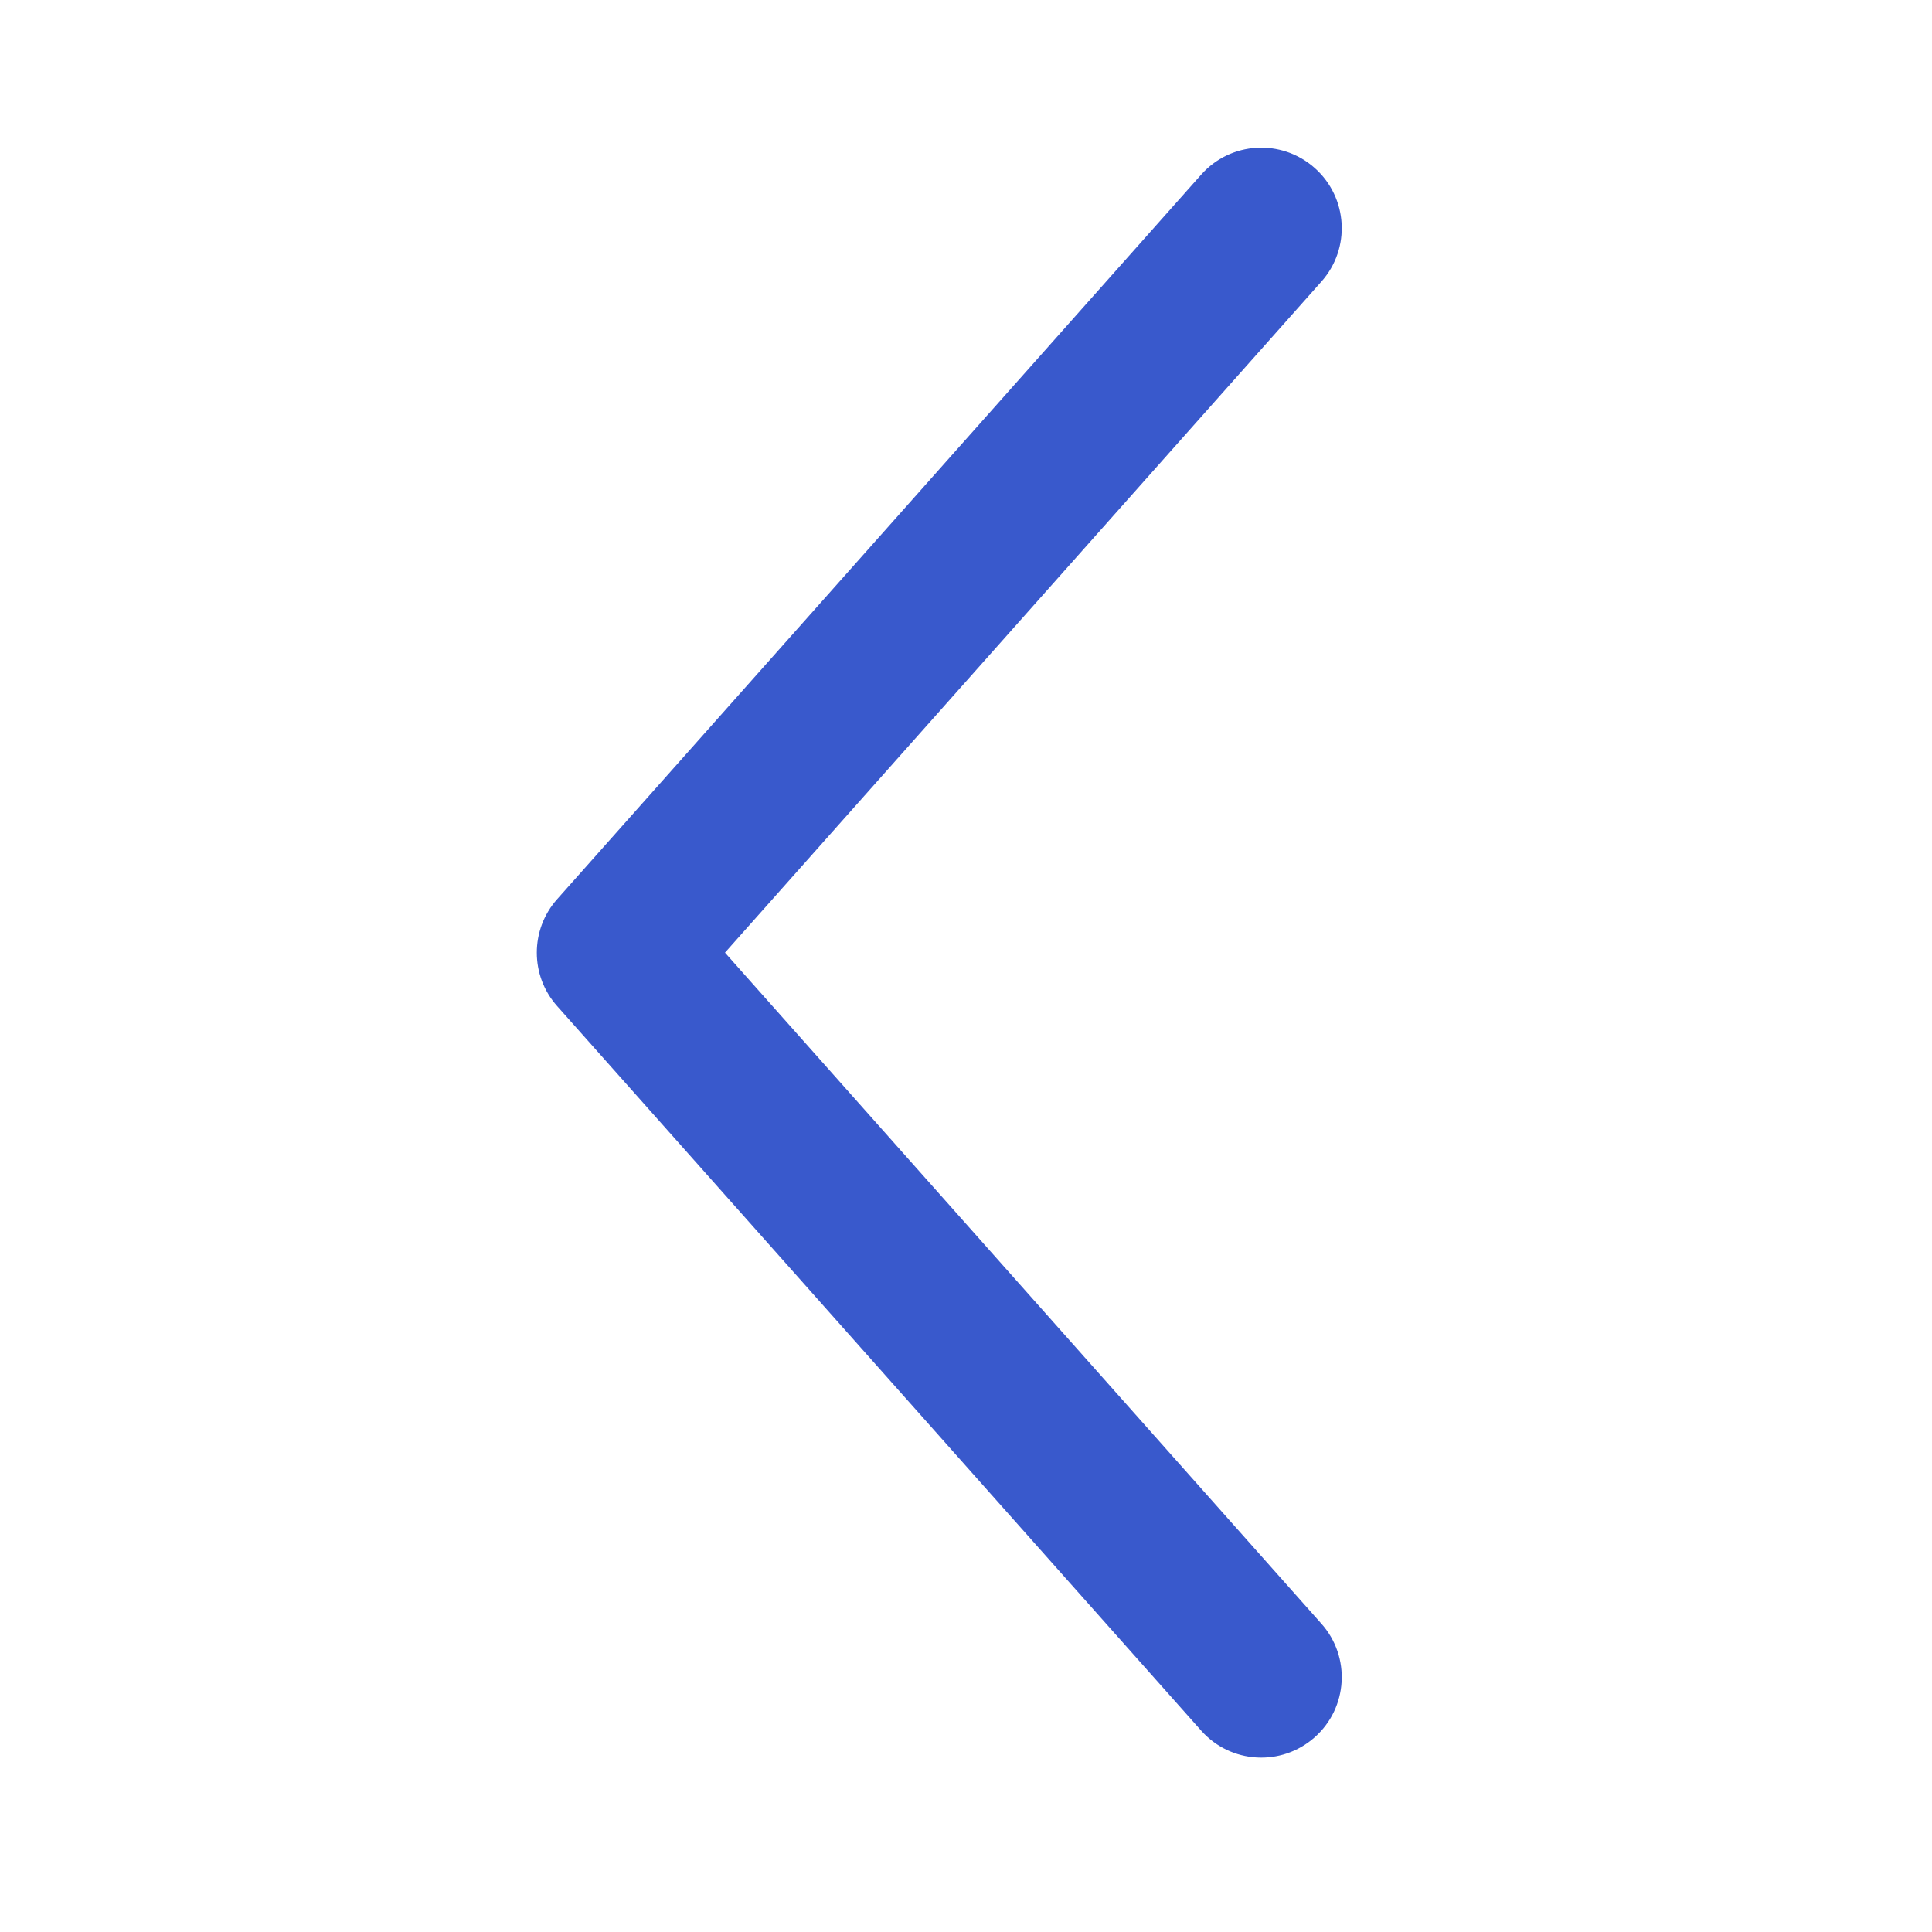
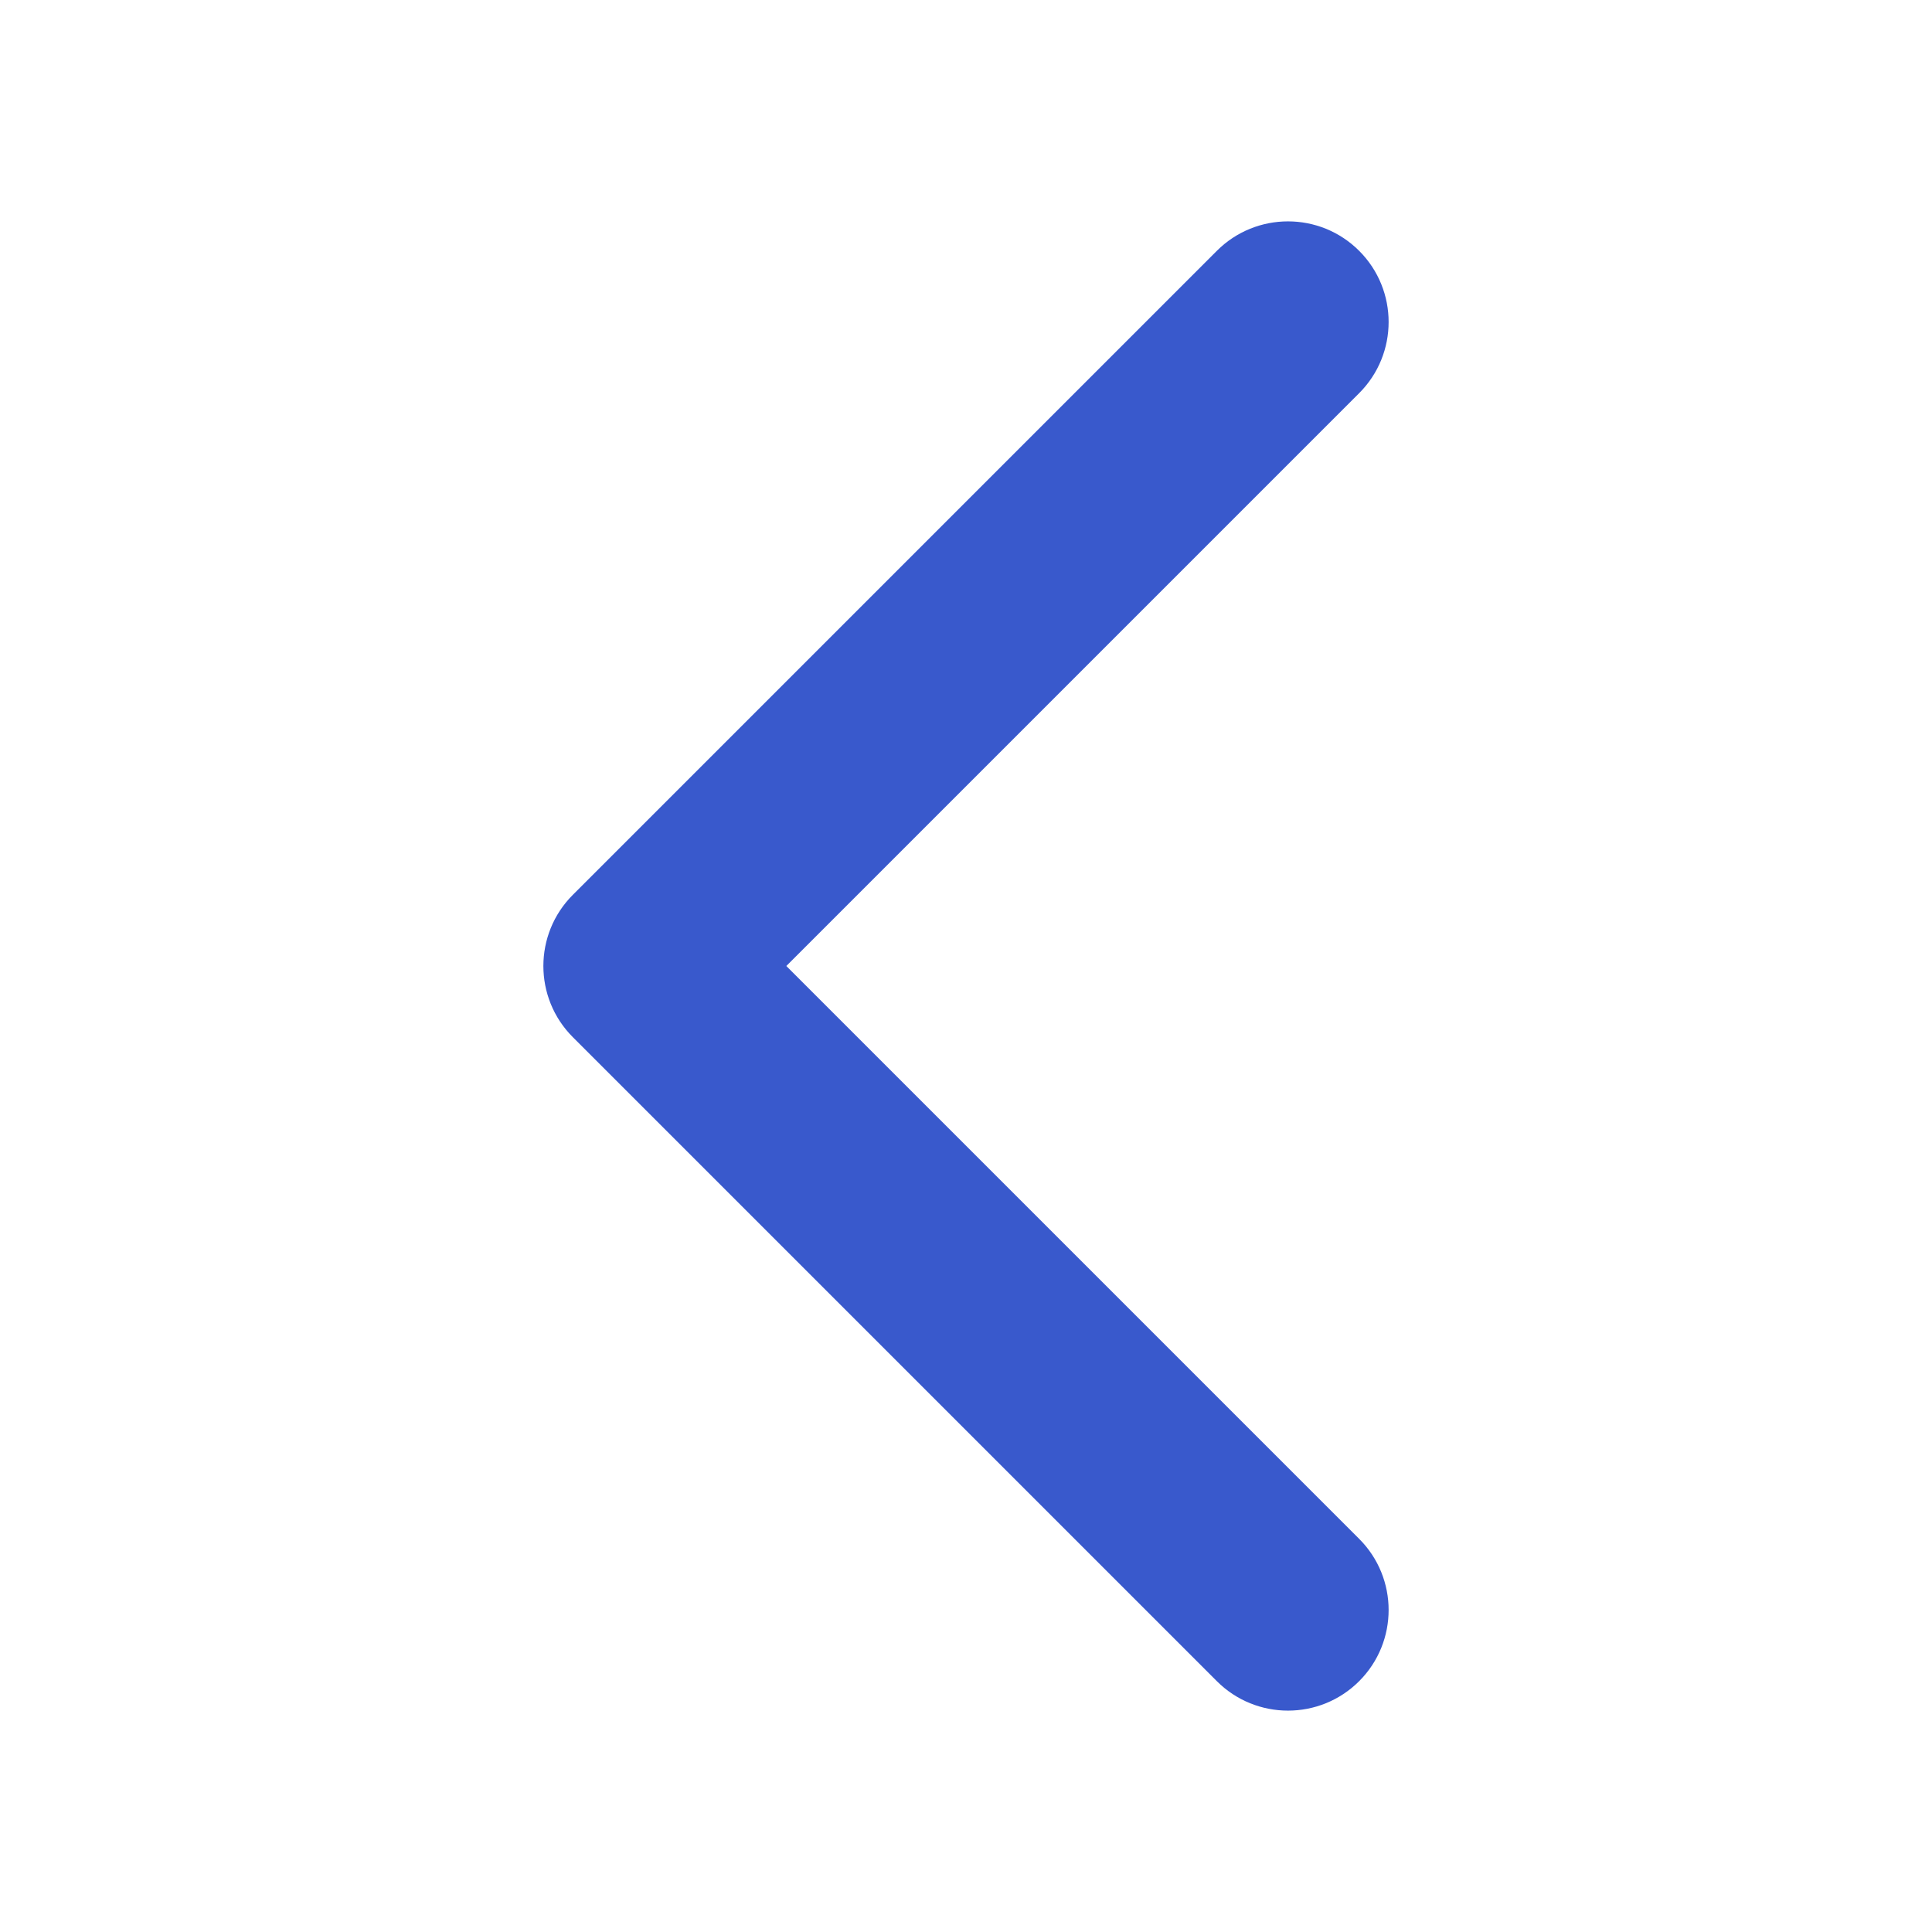
<svg xmlns="http://www.w3.org/2000/svg" width="24" height="24" viewBox="0 0 24 24" fill="none">
-   <path fill-rule="evenodd" clip-rule="evenodd" d="M6.921 11.17C6.584 11.549 6.584 12.12 6.921 12.498L14.921 21.498C15.287 21.911 15.919 21.948 16.332 21.581C16.745 21.215 16.782 20.582 16.415 20.17L9.006 11.834L16.415 3.498C16.782 3.086 16.745 2.454 16.332 2.087C15.919 1.72 15.287 1.757 14.921 2.17L6.921 11.17Z" fill="#3959CC" />
+   <path fill-rule="evenodd" clip-rule="evenodd" d="M7.116 12.884C6.628 12.396 6.628 11.604 7.116 11.116L15.116 3.116C15.604 2.628 16.396 2.628 16.884 3.116C17.372 3.604 17.372 4.396 16.884 4.884L9.768 12L16.884 19.116C17.372 19.604 17.372 20.396 16.884 20.884C16.396 21.372 15.604 21.372 15.116 20.884L7.116 12.884Z" fill="#3959CC" />
</svg>
